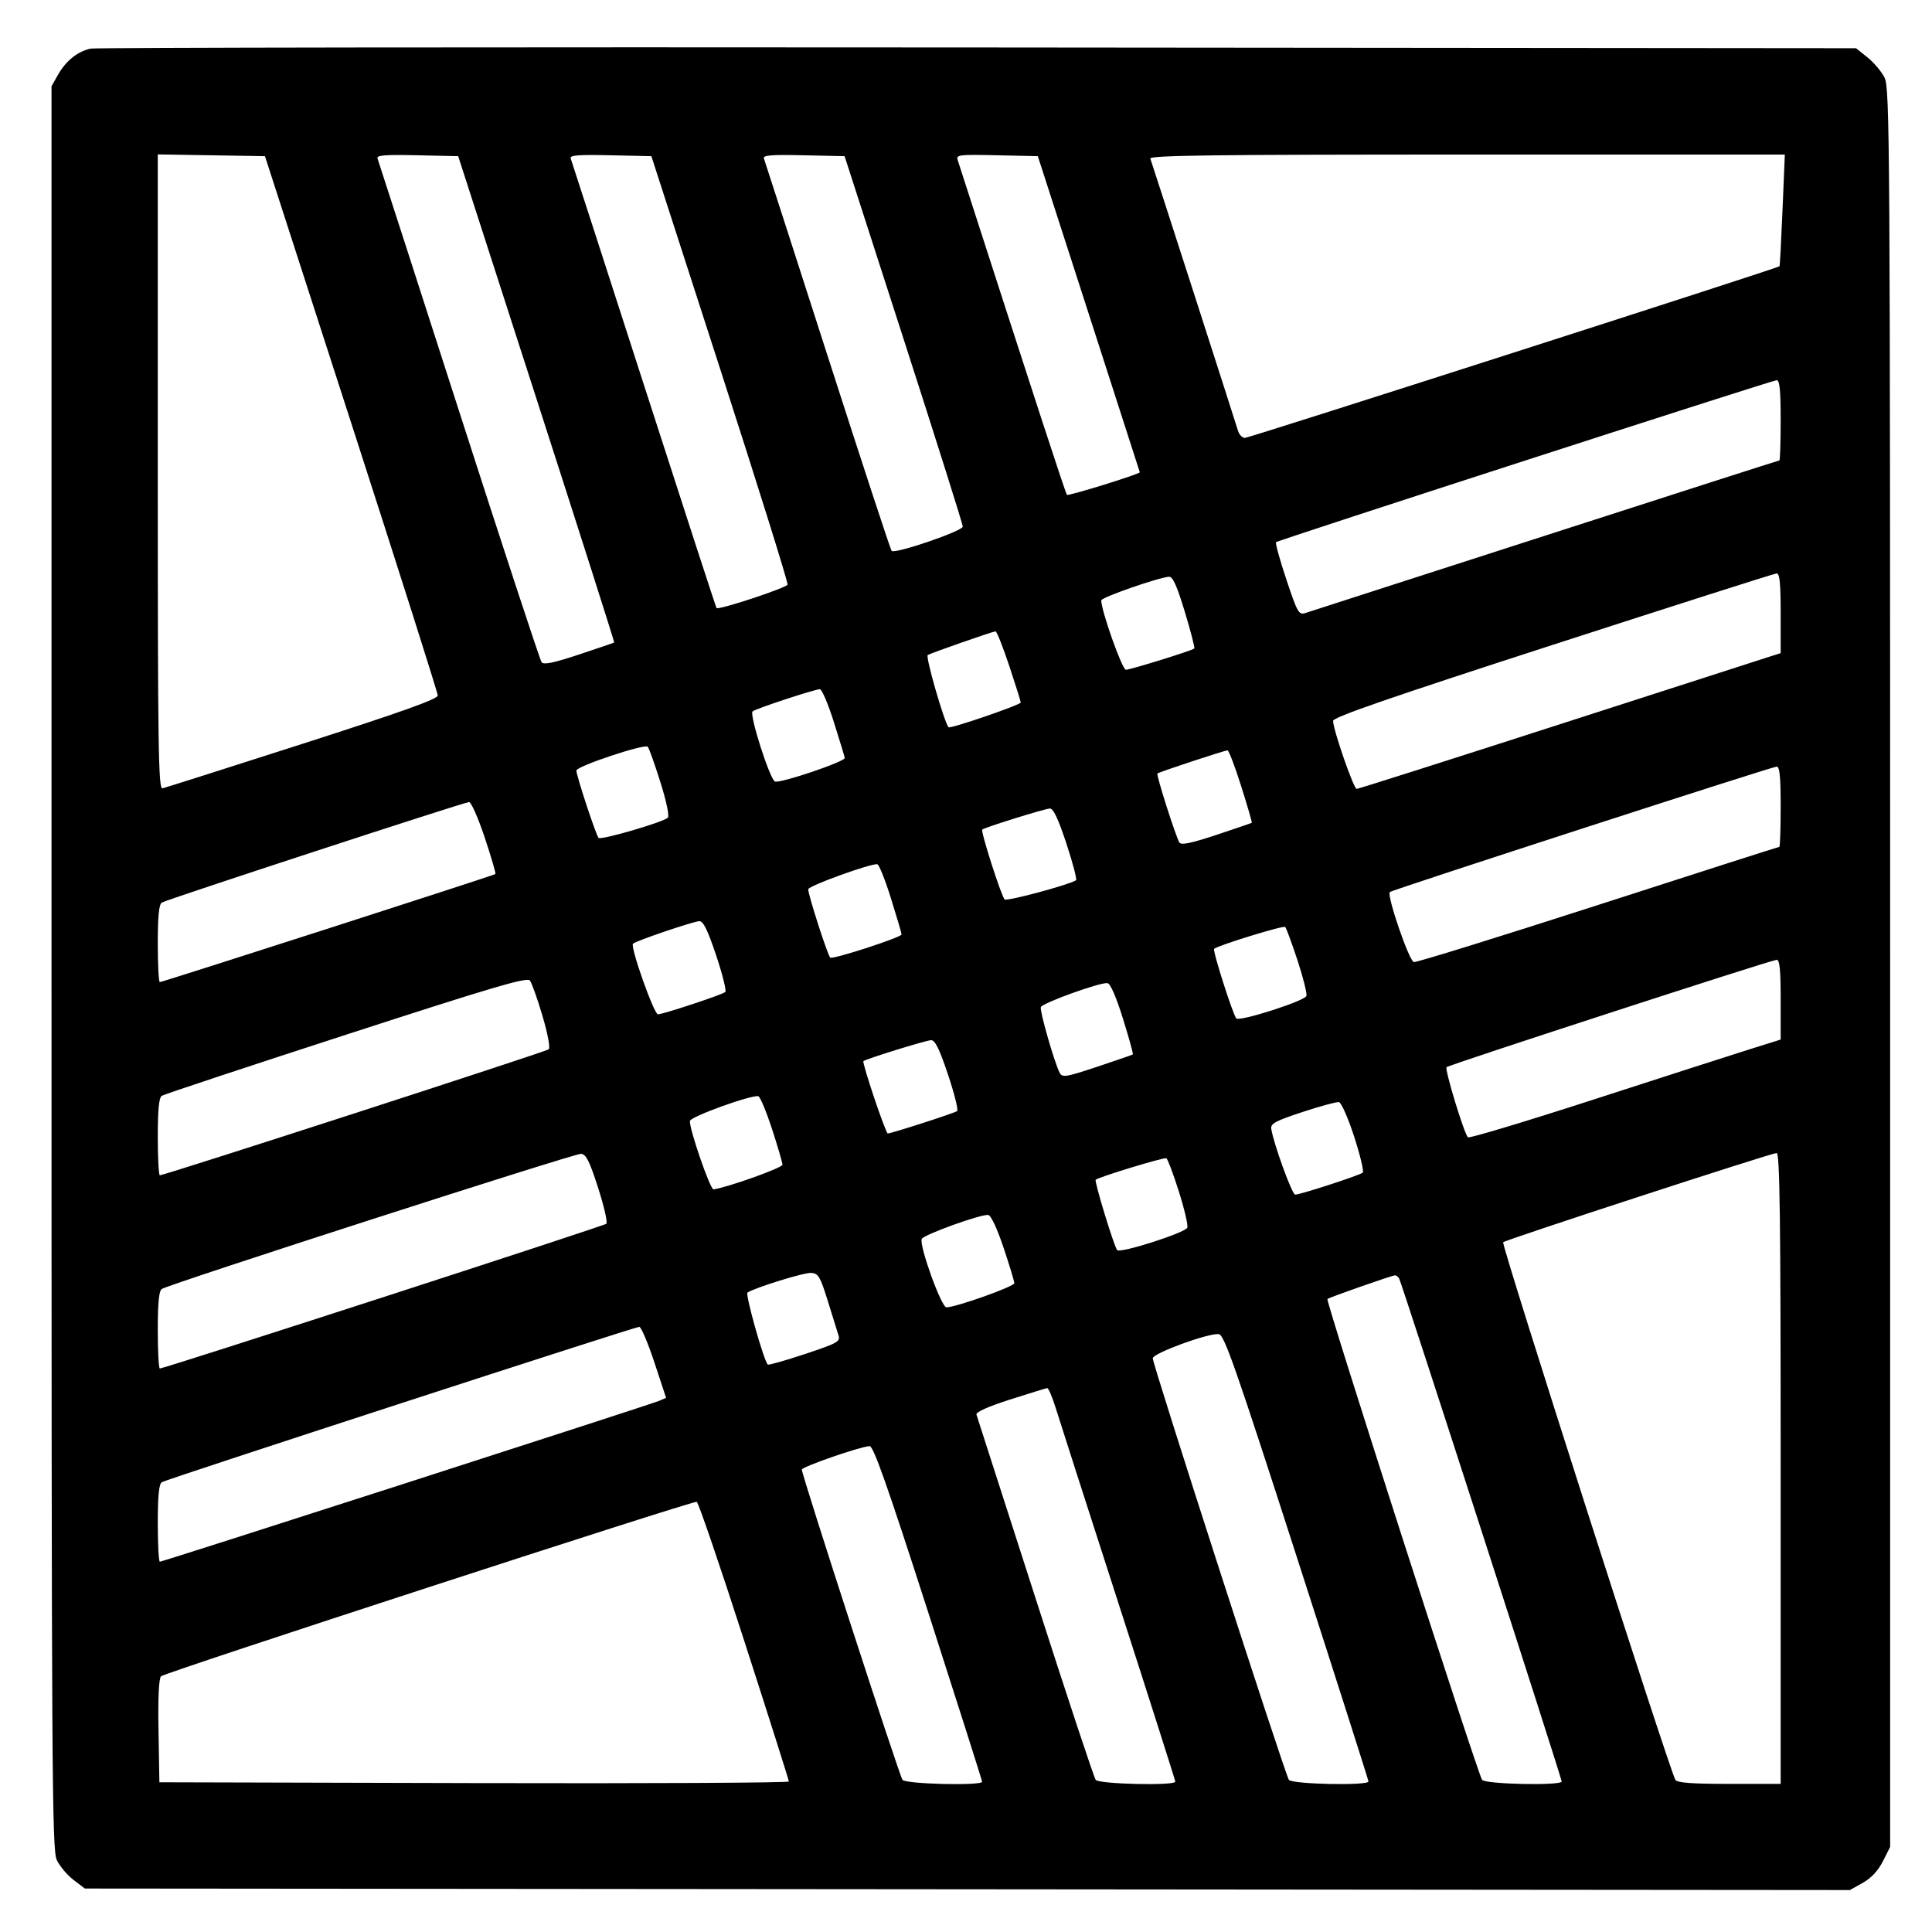
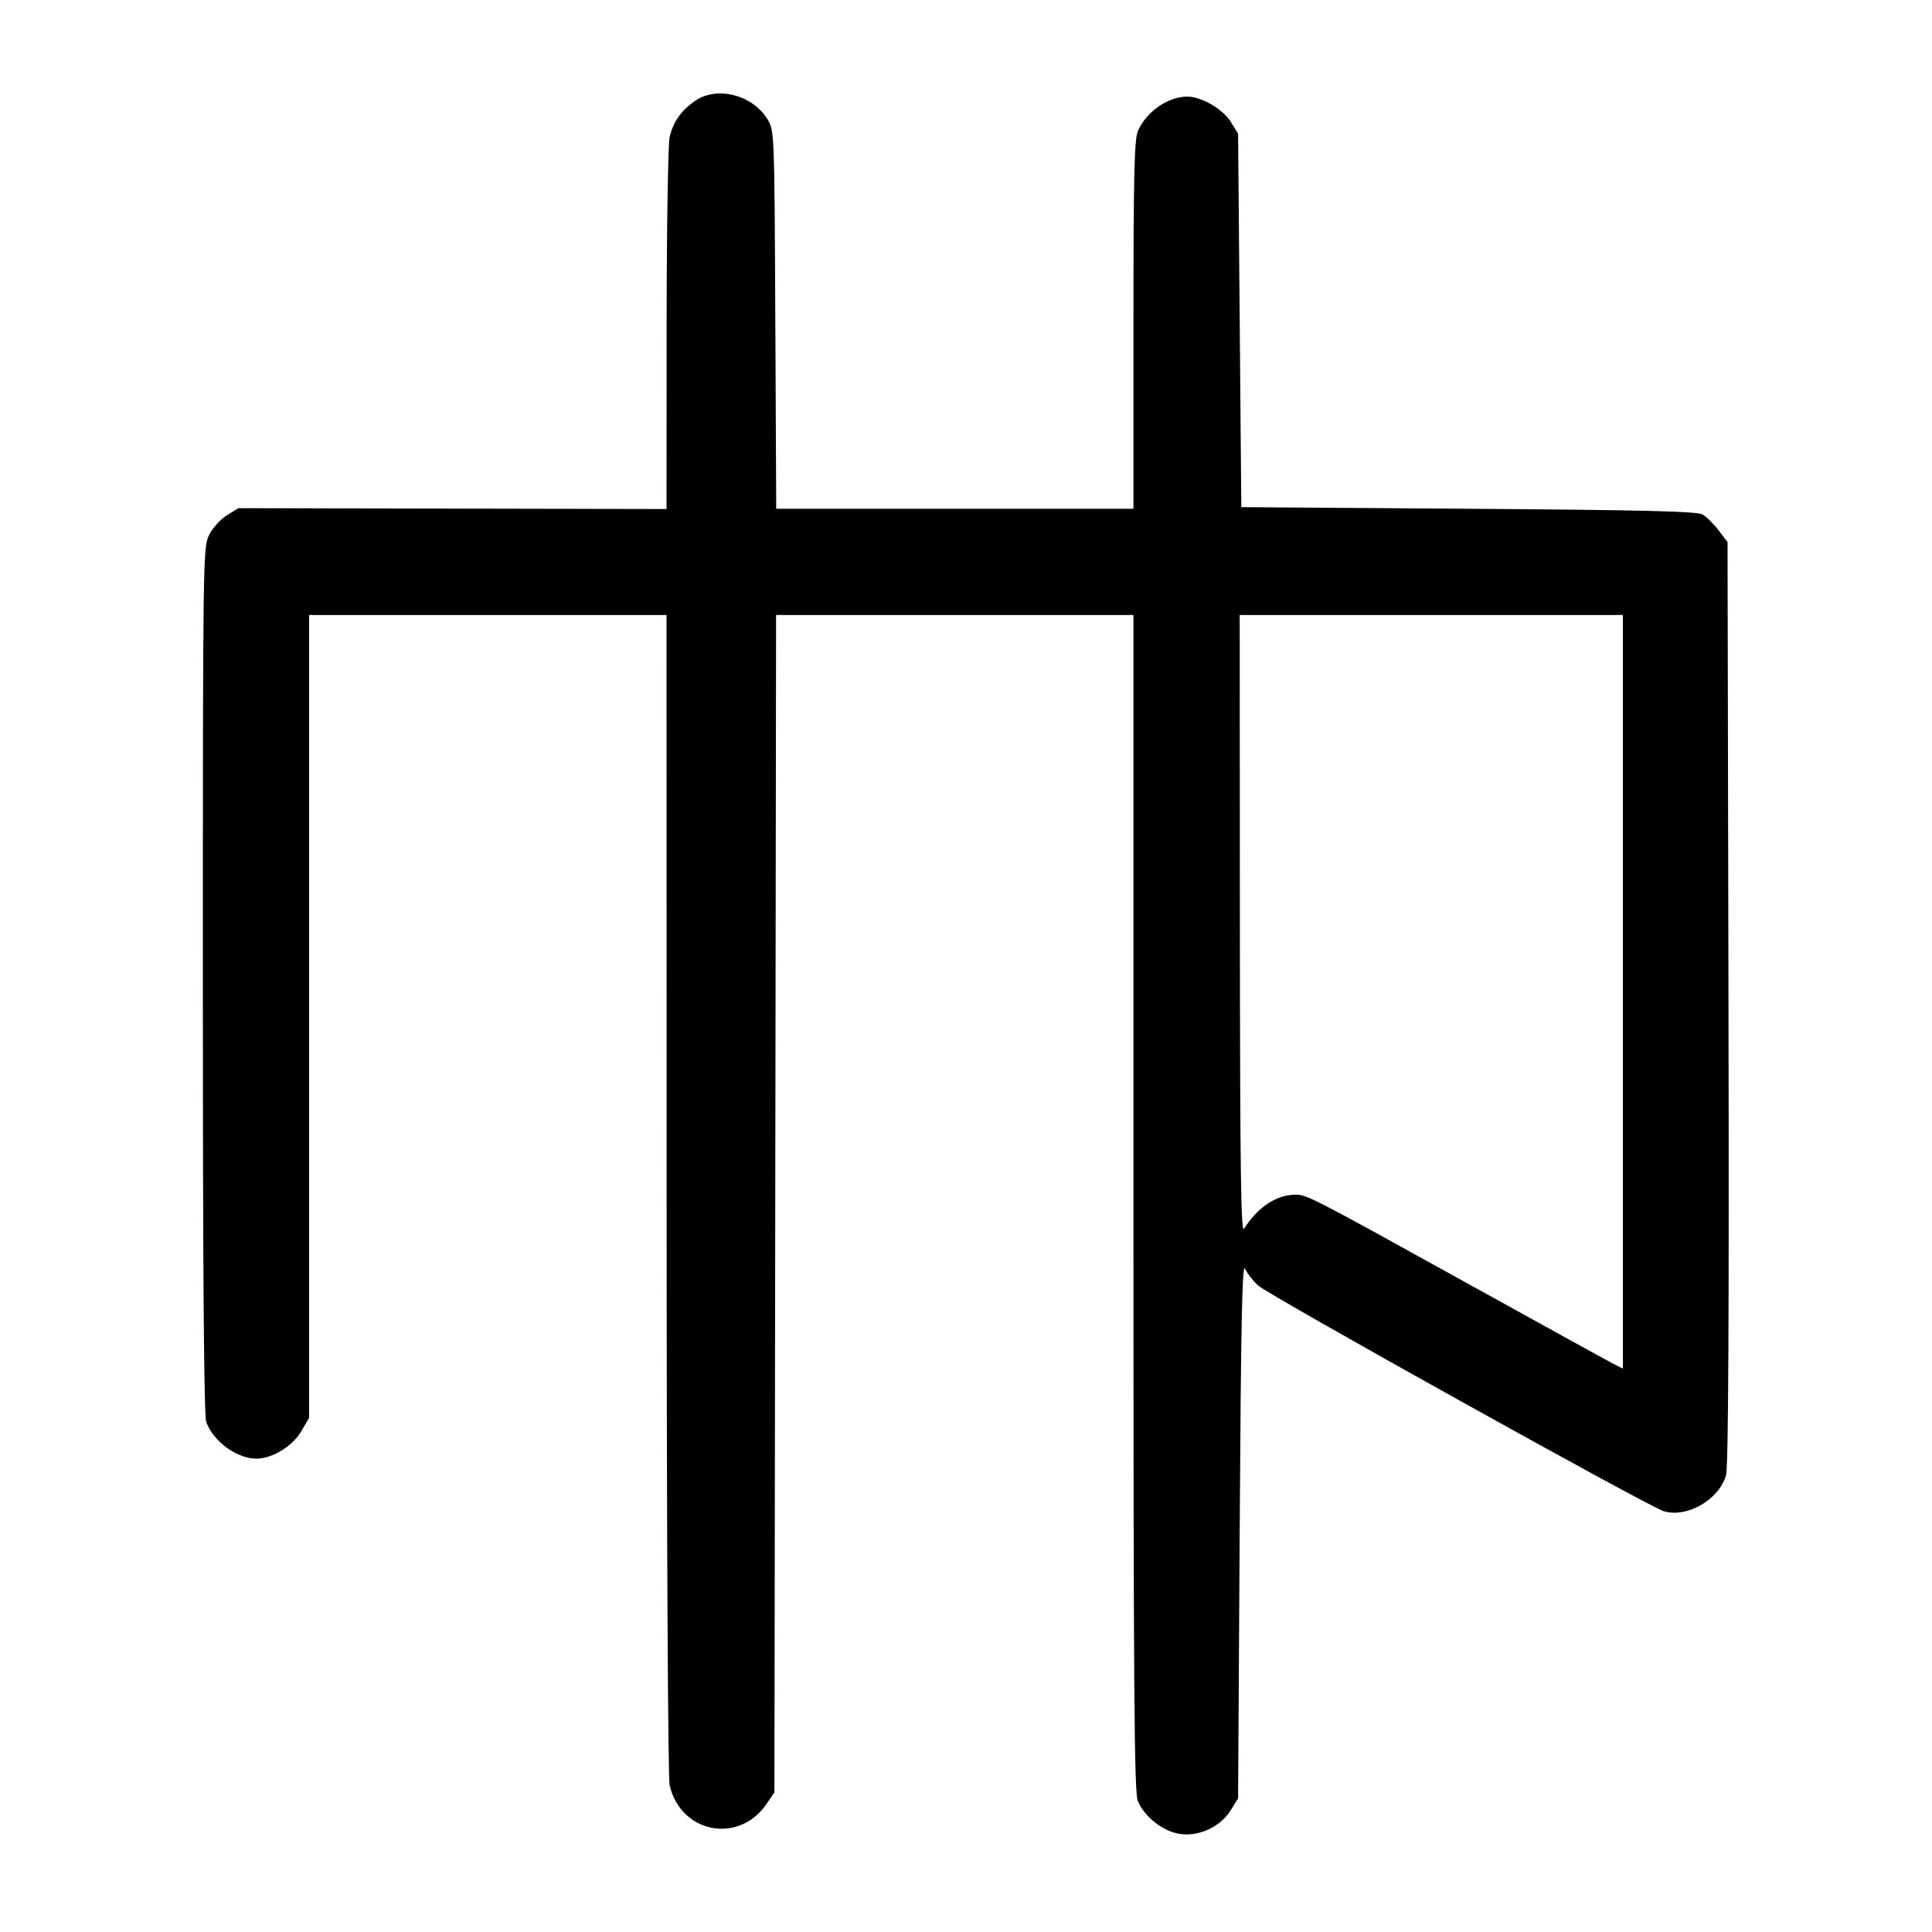
<svg xmlns="http://www.w3.org/2000/svg" width="1000" height="1000" viewBox="0 0 1000 1000" version="1.1" id="svg5">
-   <path d="M46.989 25.157 C 40.310 26.523,34.197 31.379,30.113 38.560 L 26.667 44.621 26.667 500.808 C 26.667 920.246,26.887 957.460,29.401 962.759 C 30.905 965.928,34.784 970.542,38.021 973.011 L 43.907 977.500 500.704 977.894 L 957.500 978.289 964.167 974.554 C 968.556 972.095,972.114 968.282,974.583 963.390 L 978.333 955.960 978.331 500.897 C 978.328 70.950,978.167 45.518,975.414 40.119 C 973.811 36.975,969.839 32.279,966.586 29.682 L 960.671 24.961 506.250 24.564 C 256.318 24.345,49.651 24.612,46.989 25.157 M181.859 219.167 C 206.453 295.250,226.582 358.625,226.591 360.000 C 226.602 361.829,207.802 368.541,156.574 385.000 C 118.056 397.375,85.445 407.742,84.104 408.039 C 81.978 408.509,81.667 387.576,81.667 244.249 L 81.667 79.919 109.405 80.376 L 137.143 80.833 181.859 219.167 M277.728 206.547 C 300.040 275.689,318.117 332.396,317.898 332.562 C 317.679 332.729,309.474 335.529,299.665 338.784 C 286.534 343.142,281.434 344.193,280.330 342.769 C 279.506 341.704,260.241 283.083,237.518 212.500 C 214.796 141.917,195.845 83.206,195.404 82.032 C 194.774 80.352,199.134 79.997,215.882 80.365 L 237.161 80.833 277.728 206.547 M372.709 190.833 C 392.266 251.333,407.986 301.628,407.641 302.599 C 407.037 304.302,371.955 315.880,370.879 314.732 C 370.587 314.421,353.665 262.417,333.274 199.167 C 312.883 135.917,295.840 83.206,295.401 82.032 C 294.774 80.352,299.134 79.997,315.878 80.365 L 337.151 80.833 372.709 190.833 M467.747 175.617 C 484.569 227.748,498.333 271.371,498.333 272.557 C 498.333 274.863,463.239 286.863,461.505 285.150 C 460.958 284.609,446.041 239.167,428.356 184.167 C 410.671 129.167,395.842 83.206,395.403 82.032 C 394.774 80.352,399.134 79.997,415.882 80.365 L 437.160 80.833 467.747 175.617 M563.548 162.500 C 578.054 207.417,589.940 244.292,589.961 244.446 C 590.086 245.344,552.968 256.857,552.252 256.141 C 551.550 255.439,536.468 209.227,495.701 82.866 C 494.811 80.110,496.254 79.932,515.959 80.366 L 537.175 80.833 563.548 162.500 M922.628 108.728 C 921.971 124.528,921.267 137.622,921.064 137.825 C 920.057 138.832,646.496 226.667,644.366 226.667 C 643.005 226.667,641.389 224.979,640.775 222.917 C 639.271 217.869,596.385 84.725,595.411 82.083 C 594.800 80.426,628.263 80.000,759.233 80.000 L 923.823 80.000 922.628 108.728 M921.667 217.500 C 921.667 228.958,921.365 238.333,920.996 238.333 C 920.627 238.333,866.065 255.850,799.746 277.258 C 733.427 298.667,677.550 316.695,675.575 317.321 C 672.260 318.370,671.510 317.035,665.819 299.957 C 662.428 289.782,660.020 281.092,660.466 280.645 C 661.518 279.593,916.839 196.977,919.583 196.800 C 921.146 196.700,921.667 201.873,921.667 217.500 M921.667 317.371 L 921.667 338.075 916.250 339.782 C 913.271 340.721,864.230 356.530,807.270 374.912 C 750.309 393.294,703.031 408.333,702.207 408.333 C 700.654 408.333,690.000 377.605,690.000 373.126 C 690.000 371.240,719.167 361.146,803.750 333.760 C 866.313 313.503,918.438 296.871,919.583 296.798 C 921.145 296.700,921.667 301.848,921.667 317.371 M613.267 316.695 C 616.328 326.795,618.532 335.336,618.166 335.676 C 617.006 336.754,585.059 346.667,582.745 346.667 C 580.850 346.667,570.000 316.095,570.000 310.757 C 570.000 309.224,599.561 298.919,605.101 298.520 C 607.010 298.383,609.185 303.223,613.267 316.695 M522.362 344.586 C 525.646 354.442,528.333 363.005,528.333 363.615 C 528.333 364.836,491.758 377.371,490.963 376.423 C 488.685 373.706,478.928 339.829,480.198 339.044 C 481.886 338.001,513.353 327.012,515.279 326.793 C 515.891 326.724,519.078 334.731,522.362 344.586 M431.609 373.750 C 434.573 383.146,437.111 391.490,437.249 392.292 C 437.573 394.174,403.892 405.571,401.133 404.512 C 398.505 403.504,387.752 369.885,389.526 368.223 C 390.966 366.874,421.385 356.841,424.360 356.734 C 425.384 356.697,428.646 364.354,431.609 373.750 M341.762 404.667 C 344.926 414.719,346.544 422.423,345.666 423.254 C 343.187 425.603,310.975 434.985,309.819 433.695 C 308.444 432.161,298.333 401.470,298.333 398.829 C 298.333 396.637,333.495 384.906,335.263 386.507 C 335.866 387.053,338.791 395.225,341.762 404.667 M642.441 406.944 C 645.683 417.180,648.147 425.699,647.917 425.876 C 647.688 426.053,639.446 428.871,629.603 432.138 C 616.606 436.452,611.370 437.543,610.480 436.123 C 608.601 433.126,598.375 401.069,599.075 400.370 C 599.806 399.638,633.631 388.469,635.358 388.389 C 636.013 388.358,639.200 396.708,642.441 406.944 M921.667 417.500 C 921.667 428.958,921.357 438.333,920.979 438.333 C 920.600 438.333,878.426 451.855,827.259 468.381 C 776.092 484.908,733.140 498.220,731.811 497.964 C 729.351 497.490,717.676 463.445,719.381 461.720 C 720.466 460.622,916.701 396.991,919.583 396.803 C 921.146 396.701,921.667 401.872,921.667 417.500 M250.868 433.438 C 254.247 443.579,256.747 452.116,256.423 452.408 C 255.655 453.100,84.100 508.333,82.719 508.333 C 82.140 508.333,81.667 499.378,81.667 488.432 C 81.667 474.391,82.277 468.133,83.741 467.182 C 86.082 465.660,239.760 415.381,242.779 415.149 C 243.849 415.067,247.489 423.297,250.868 433.438 M551.981 436.660 C 555.311 446.740,557.540 455.283,556.934 455.645 C 552.729 458.157,521.013 466.659,519.987 465.550 C 518.173 463.587,507.506 430.265,508.415 429.397 C 509.549 428.313,540.456 418.674,543.380 418.492 C 545.184 418.379,547.689 423.671,551.981 436.660 M461.204 465.129 C 464.190 474.683,466.641 483.025,466.650 483.666 C 466.671 485.142,431.316 496.647,429.744 495.675 C 428.539 494.930,418.333 463.286,418.333 460.295 C 418.333 458.543,451.264 446.637,454.136 447.351 C 455.037 447.575,458.217 455.575,461.204 465.129 M370.679 494.507 C 373.964 504.319,376.093 512.851,375.410 513.466 C 373.868 514.854,343.212 525.000,340.560 525.000 C 338.471 525.000,326.104 490.022,327.637 488.451 C 329.014 487.042,358.715 476.950,361.936 476.798 C 364.006 476.700,366.212 481.169,370.679 494.507 M671.616 497.140 C 674.566 506.109,676.619 514.387,676.178 515.536 C 675.172 518.157,641.546 528.917,639.911 527.141 C 638.163 525.241,627.523 491.905,628.415 491.119 C 630.468 489.309,664.308 478.891,665.209 479.792 C 665.783 480.365,668.666 488.171,671.616 497.140 M921.667 517.371 L 921.667 538.074 905.417 543.176 C 896.479 545.982,860.297 557.633,825.011 569.066 C 789.725 580.500,760.372 589.325,759.782 588.678 C 757.699 586.393,747.677 553.434,748.741 552.370 C 749.974 551.137,916.402 497.003,919.583 496.800 C 921.145 496.700,921.667 501.848,921.667 517.371 M280.784 525.812 C 283.528 535.105,284.880 542.373,284.006 543.136 C 282.605 544.359,85.118 608.333,82.744 608.333 C 82.152 608.333,81.667 599.378,81.667 588.432 C 81.667 574.360,82.276 568.135,83.746 567.182 C 84.890 566.440,127.828 552.203,179.163 535.543 C 255.640 510.724,272.821 505.663,274.278 507.527 C 275.256 508.778,278.183 517.006,280.784 525.812 M581.247 527.257 C 584.345 537.204,586.644 545.535,586.356 545.771 C 586.069 546.006,577.769 548.875,567.912 552.147 C 551.632 557.550,549.853 557.839,548.501 555.298 C 545.841 550.297,538.077 523.269,538.735 521.296 C 539.440 519.179,569.413 508.375,573.224 508.864 C 574.722 509.056,577.720 515.928,581.247 527.257 M490.679 556.174 C 493.964 565.986,496.093 574.494,495.410 575.082 C 494.247 576.081,461.429 586.667,459.495 586.667 C 458.411 586.667,446.083 550.009,446.911 549.247 C 448.143 548.112,479.296 538.464,481.936 538.400 C 483.990 538.351,486.248 542.941,490.679 556.174 M399.573 584.300 C 402.547 593.393,404.984 601.749,404.990 602.868 C 404.998 604.455,376.773 614.543,369.324 615.616 C 367.607 615.863,356.550 583.737,357.125 580.172 C 357.484 577.945,388.891 566.605,392.500 567.400 C 393.417 567.602,396.600 575.207,399.573 584.300 M700.908 588.299 C 704.021 597.905,706.028 606.293,705.367 606.938 C 704.006 608.268,673.103 618.333,670.382 618.333 C 668.775 618.333,659.222 592.055,658.004 584.286 C 657.579 581.577,660.120 580.208,674.167 575.577 C 683.333 572.555,691.827 570.252,693.041 570.458 C 694.255 570.664,697.795 578.693,700.908 588.299 M309.592 614.833 C 312.659 624.366,314.567 632.729,313.834 633.418 C 312.594 634.583,85.085 708.333,82.733 708.333 C 82.146 708.333,81.667 699.378,81.667 688.432 C 81.667 674.375,82.277 668.134,83.744 667.182 C 87.789 664.556,297.551 596.921,300.758 597.208 C 303.357 597.441,305.147 601.012,309.592 614.833 M921.667 760.000 L 921.667 923.333 895.098 923.333 C 875.674 923.333,868.167 922.773,867.182 921.250 C 864.307 916.809,776.936 644.100,778.031 642.988 C 779.305 641.694,916.219 597.022,919.583 596.802 C 921.237 596.695,921.667 630.372,921.667 760.000 M610.166 616.679 C 613.048 625.769,615.019 634.212,614.548 635.442 C 613.541 638.066,579.786 648.868,578.237 647.062 C 576.647 645.208,566.339 611.439,567.123 610.655 C 568.519 609.259,602.547 598.897,603.714 599.512 C 604.381 599.864,607.285 607.589,610.166 616.679 M519.435 645.769 C 522.496 654.901,525.000 663.179,525.000 664.165 C 525.000 665.915,494.771 676.667,489.852 676.667 C 487.252 676.667,475.816 645.051,477.063 641.310 C 477.769 639.194,507.727 628.370,511.518 628.862 C 512.917 629.043,516.125 635.895,519.435 645.769 M428.451 673.333 C 430.864 681.125,433.353 689.116,433.982 691.092 C 435.036 694.408,433.706 695.155,416.624 700.848 C 406.449 704.238,397.799 706.688,397.402 706.291 C 395.278 704.167,385.614 669.817,386.915 669.013 C 391.345 666.275,416.405 658.557,419.948 658.839 C 423.585 659.129,424.572 660.812,428.451 673.333 M724.163 661.661 C 725.370 663.614,808.302 920.243,808.321 922.083 C 808.344 924.346,768.908 923.549,767.127 921.250 C 764.920 918.401,686.097 673.348,687.073 672.371 C 687.863 671.582,719.858 660.360,721.985 660.126 C 722.618 660.057,723.599 660.748,724.163 661.661 M338.679 705.089 L 344.765 723.512 341.133 725.084 C 336.713 726.997,84.258 808.333,82.741 808.333 C 82.150 808.333,81.667 799.378,81.667 788.432 C 81.667 774.378,82.277 768.134,83.743 767.182 C 86.018 765.704,328.104 686.935,330.880 686.769 C 331.822 686.713,335.331 694.957,338.679 705.089 M671.199 805.833 C 691.607 869.083,708.312 921.396,708.319 922.083 C 708.345 924.347,668.908 923.549,667.132 921.250 C 665.231 918.789,596.667 706.470,596.667 703.045 C 596.667 700.471,625.174 690.020,630.796 690.533 C 633.640 690.792,639.174 706.585,671.199 805.833 M546.423 728.750 C 548.196 734.479,562.851 780.083,578.990 830.092 C 595.129 880.101,608.333 921.539,608.333 922.176 C 608.333 924.376,568.862 923.490,567.131 921.250 C 566.245 920.104,552.151 877.542,535.810 826.667 C 519.469 775.792,505.788 733.273,505.408 732.180 C 504.971 730.923,511.350 728.070,522.776 724.410 C 532.707 721.229,541.366 718.560,542.016 718.480 C 542.667 718.399,544.650 723.021,546.423 728.750 M480.504 834.721 C 495.810 882.234,508.333 921.609,508.333 922.221 C 508.333 924.391,468.840 923.460,467.132 921.250 C 465.497 919.134,414.976 763.427,415.029 760.670 C 415.058 759.206,444.928 748.838,450.087 748.502 C 452.068 748.373,459.202 768.597,480.504 834.721 M385.197 849.238 C 397.903 888.615,408.307 921.400,408.316 922.092 C 408.326 922.784,335.021 923.159,245.417 922.925 L 82.500 922.500 82.040 895.960 C 81.741 878.773,82.206 868.794,83.358 867.642 C 85.278 865.722,358.205 776.833,360.631 777.338 C 361.436 777.506,372.491 809.861,385.197 849.238 " stroke="none" fill-rule="evenodd" fill="#000000" />
+   <path d="M359.983 52.083 C 352.657 57.070,348.438 63.019,346.596 70.962 C 345.762 74.558,345.062 119.344,345.040 170.487 L 345.000 263.473 234.194 263.251 L 123.387 263.028 117.475 266.682 C 114.224 268.692,110.086 273.230,108.282 276.768 C 105.065 283.072,105.000 287.669,105.000 507.325 C 105.000 661.627,105.552 732.911,106.773 736.142 C 110.584 746.229,122.667 755.000,132.754 755.000 C 140.831 755.000,151.381 748.581,155.857 740.943 L 160.000 733.874 160.000 526.104 L 160.000 318.333 252.500 318.333 L 345.000 318.333 345.040 617.917 C 345.063 791.768,345.716 920.244,346.596 924.038 C 352.355 948.868,382.359 954.705,396.695 933.784 L 400.833 927.745 401.268 623.039 L 401.702 318.333 494.184 318.333 L 586.667 318.333 586.667 622.554 C 586.667 874.294,587.055 927.703,588.918 932.163 C 592.364 940.410,601.948 947.921,610.699 949.234 C 620.623 950.722,631.667 945.574,637.020 936.965 L 640.833 930.833 641.667 791.667 C 642.305 684.983,642.947 653.473,644.416 656.667 C 645.469 658.958,648.469 662.842,651.082 665.296 C 656.387 670.280,852.839 779.614,861.060 782.158 C 873.080 785.878,889.710 776.317,893.397 763.567 C 894.598 759.411,894.996 682.393,894.659 519.037 L 894.167 280.573 889.516 274.476 C 886.957 271.122,883.207 267.431,881.182 266.272 C 878.351 264.653,850.350 263.974,760.000 263.333 L 642.500 262.500 641.667 165.833 L 640.833 69.167 637.020 63.035 C 632.907 56.420,621.856 50.000,614.582 50.000 C 604.508 50.000,593.244 57.853,588.961 67.863 C 587.102 72.208,586.667 91.275,586.667 168.280 L 586.667 263.333 494.218 263.333 L 401.769 263.333 401.301 165.417 C 400.835 67.817,400.821 67.481,397.166 61.603 C 389.383 49.090,371.215 44.439,359.983 52.083 M840.000 513.376 L 840.000 708.419 834.583 705.630 C 831.604 704.096,798.276 685.738,760.522 664.835 C 678.380 619.357,676.377 618.323,670.472 618.370 C 660.598 618.448,651.093 624.767,643.848 636.069 C 642.304 638.478,641.841 603.512,641.765 478.750 L 641.667 318.333 740.833 318.333 L 840.000 318.333 840.000 513.376 " stroke="none" fill-rule="evenodd" fill="#000000" />
</svg>
